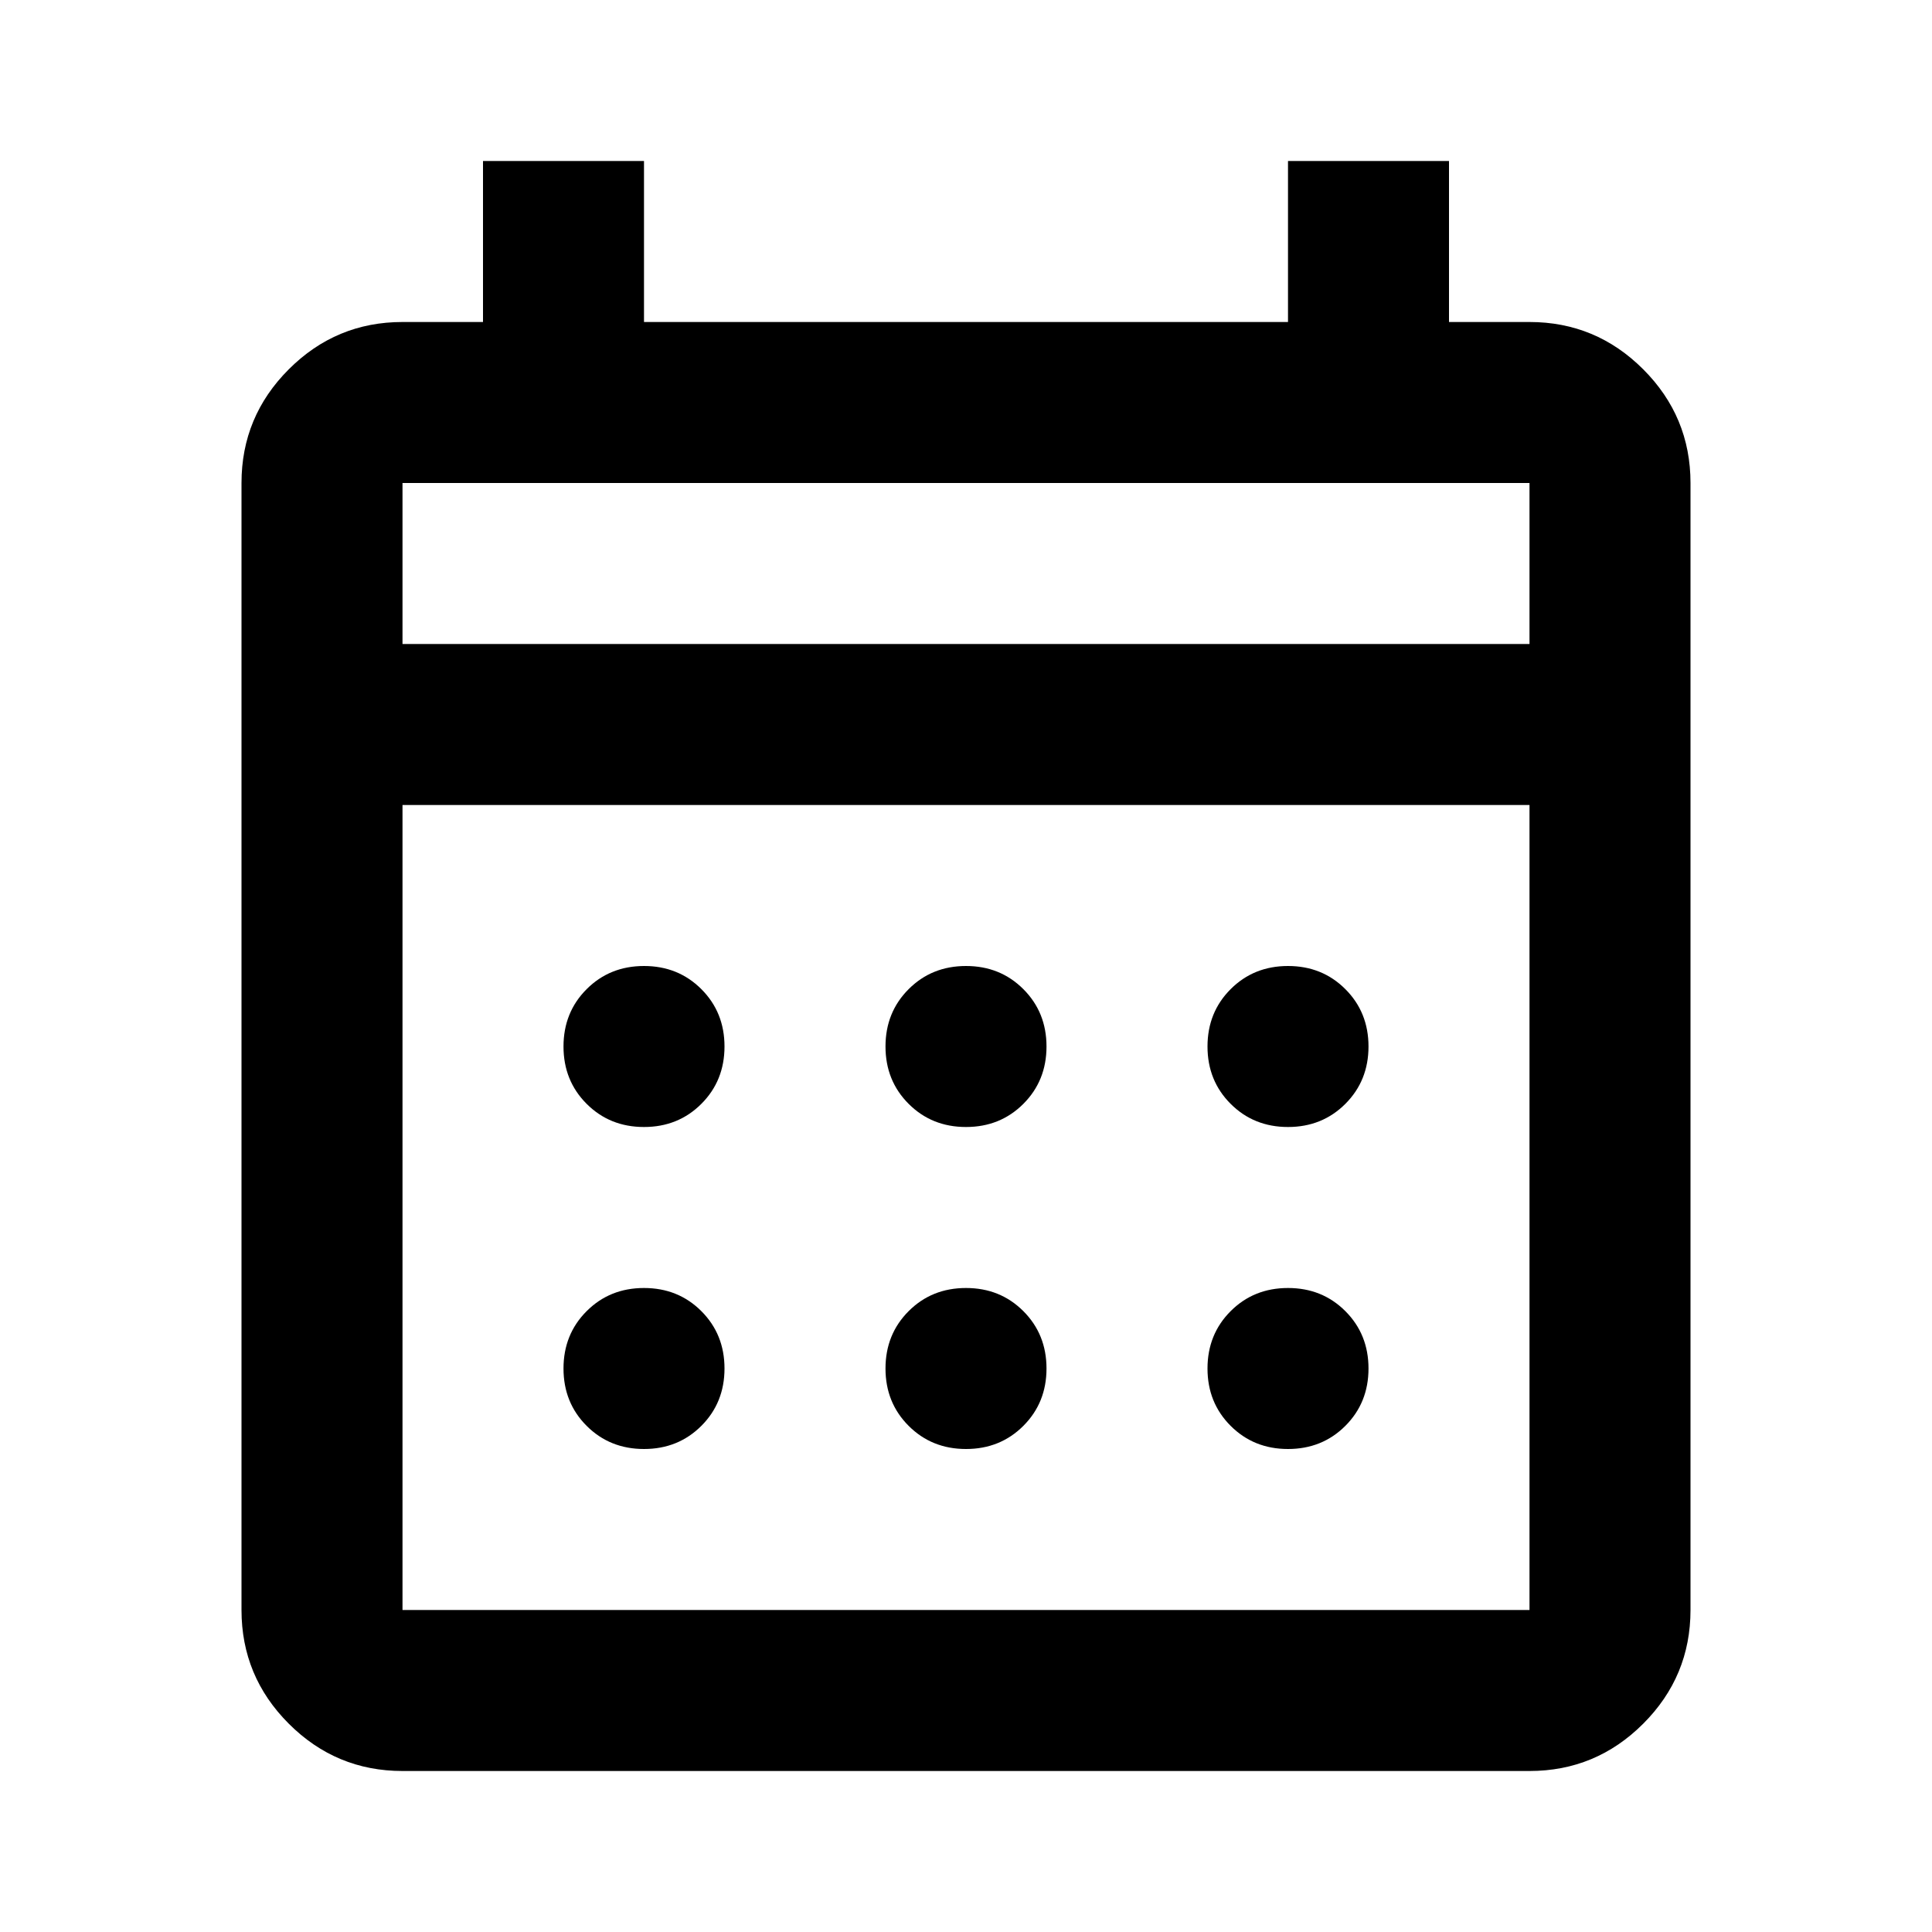
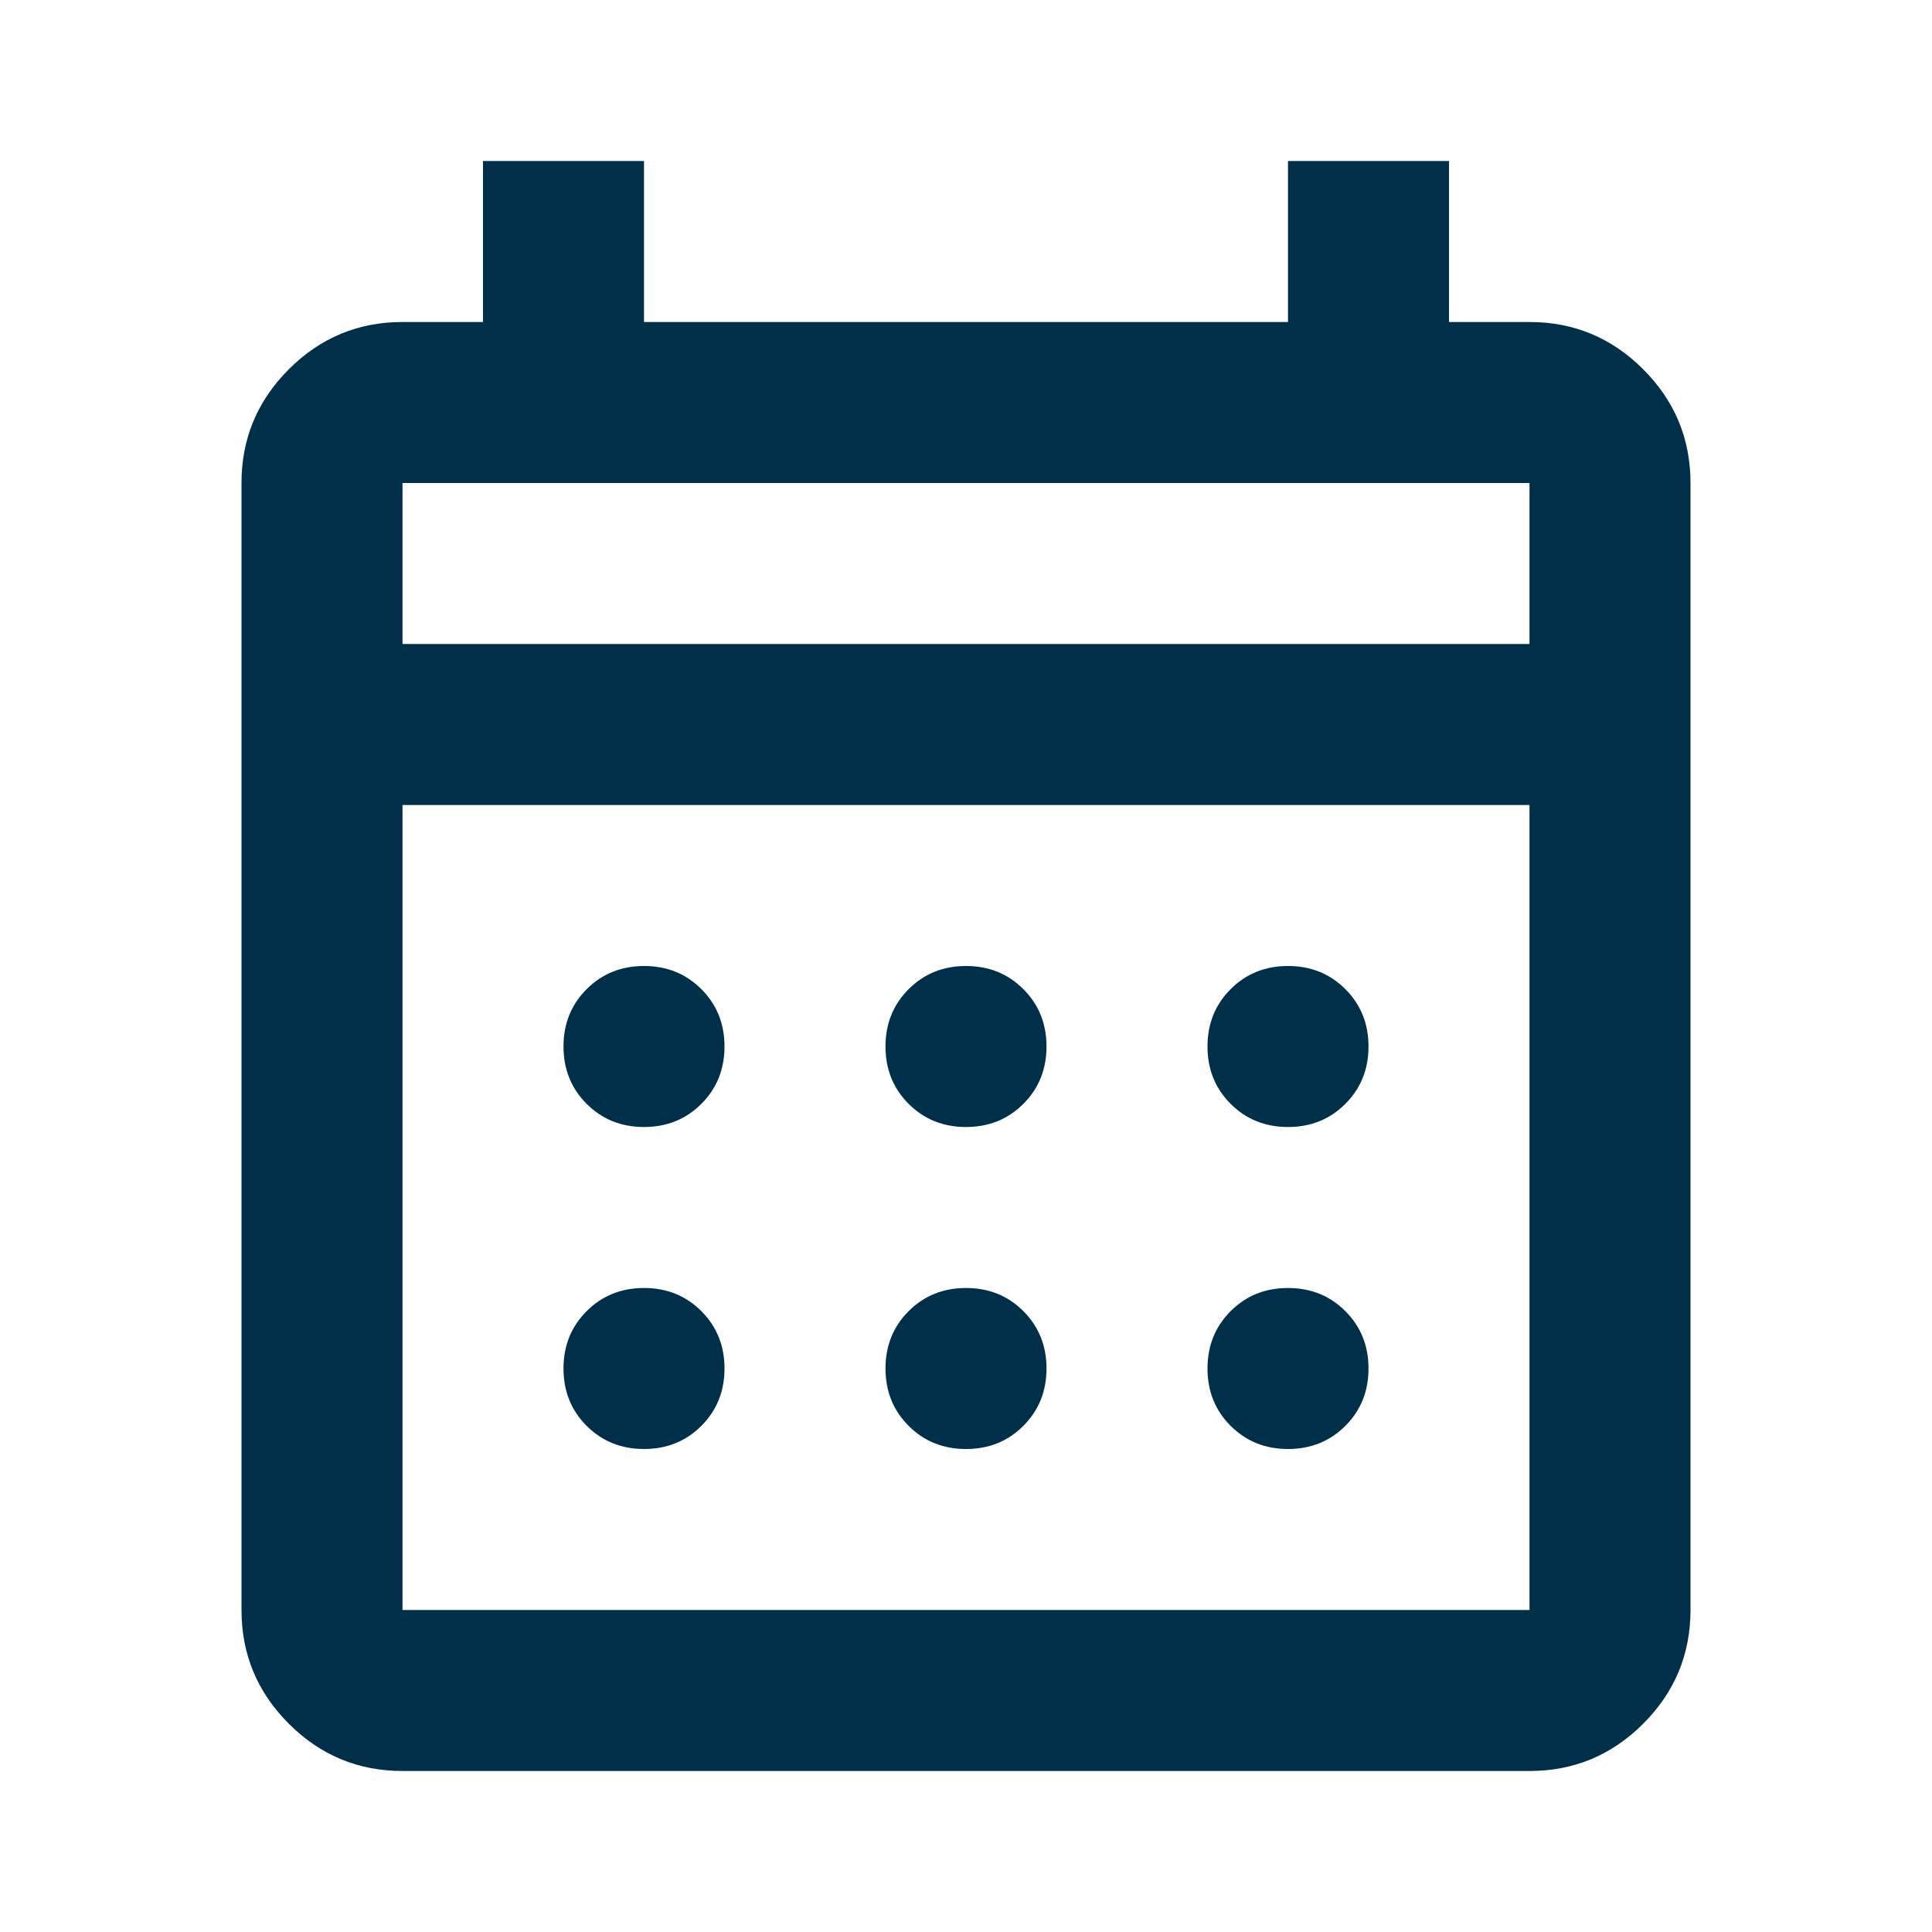
- <svg xmlns="http://www.w3.org/2000/svg" height="24px" viewBox="0 -960 960 960" width="24px" fill="#000000">
+ <svg xmlns="http://www.w3.org/2000/svg" height="24px" viewBox="0 -960 960 960" width="24px" fill="#003049">
  <path d="M200-80q-33 0-56.5-23.5T120-160v-560q0-33 23.5-56.5T200-800h40v-80h80v80h320v-80h80v80h40q33 0 56.5 23.5T840-720v560q0 33-23.5 56.5T760-80H200Zm0-80h560v-400H200v400Zm0-480h560v-80H200v80Zm0 0v-80 80Zm280 240q-17 0-28.5-11.5T440-440q0-17 11.5-28.5T480-480q17 0 28.5 11.5T520-440q0 17-11.5 28.5T480-400Zm-160 0q-17 0-28.5-11.5T280-440q0-17 11.5-28.5T320-480q17 0 28.5 11.5T360-440q0 17-11.5 28.5T320-400Zm320 0q-17 0-28.5-11.5T600-440q0-17 11.5-28.5T640-480q17 0 28.5 11.5T680-440q0 17-11.5 28.5T640-400ZM480-240q-17 0-28.5-11.5T440-280q0-17 11.5-28.5T480-320q17 0 28.5 11.5T520-280q0 17-11.5 28.5T480-240Zm-160 0q-17 0-28.5-11.5T280-280q0-17 11.5-28.5T320-320q17 0 28.5 11.5T360-280q0 17-11.5 28.5T320-240Zm320 0q-17 0-28.5-11.5T600-280q0-17 11.5-28.5T640-320q17 0 28.5 11.5T680-280q0 17-11.5 28.5T640-240Z" />
</svg>
